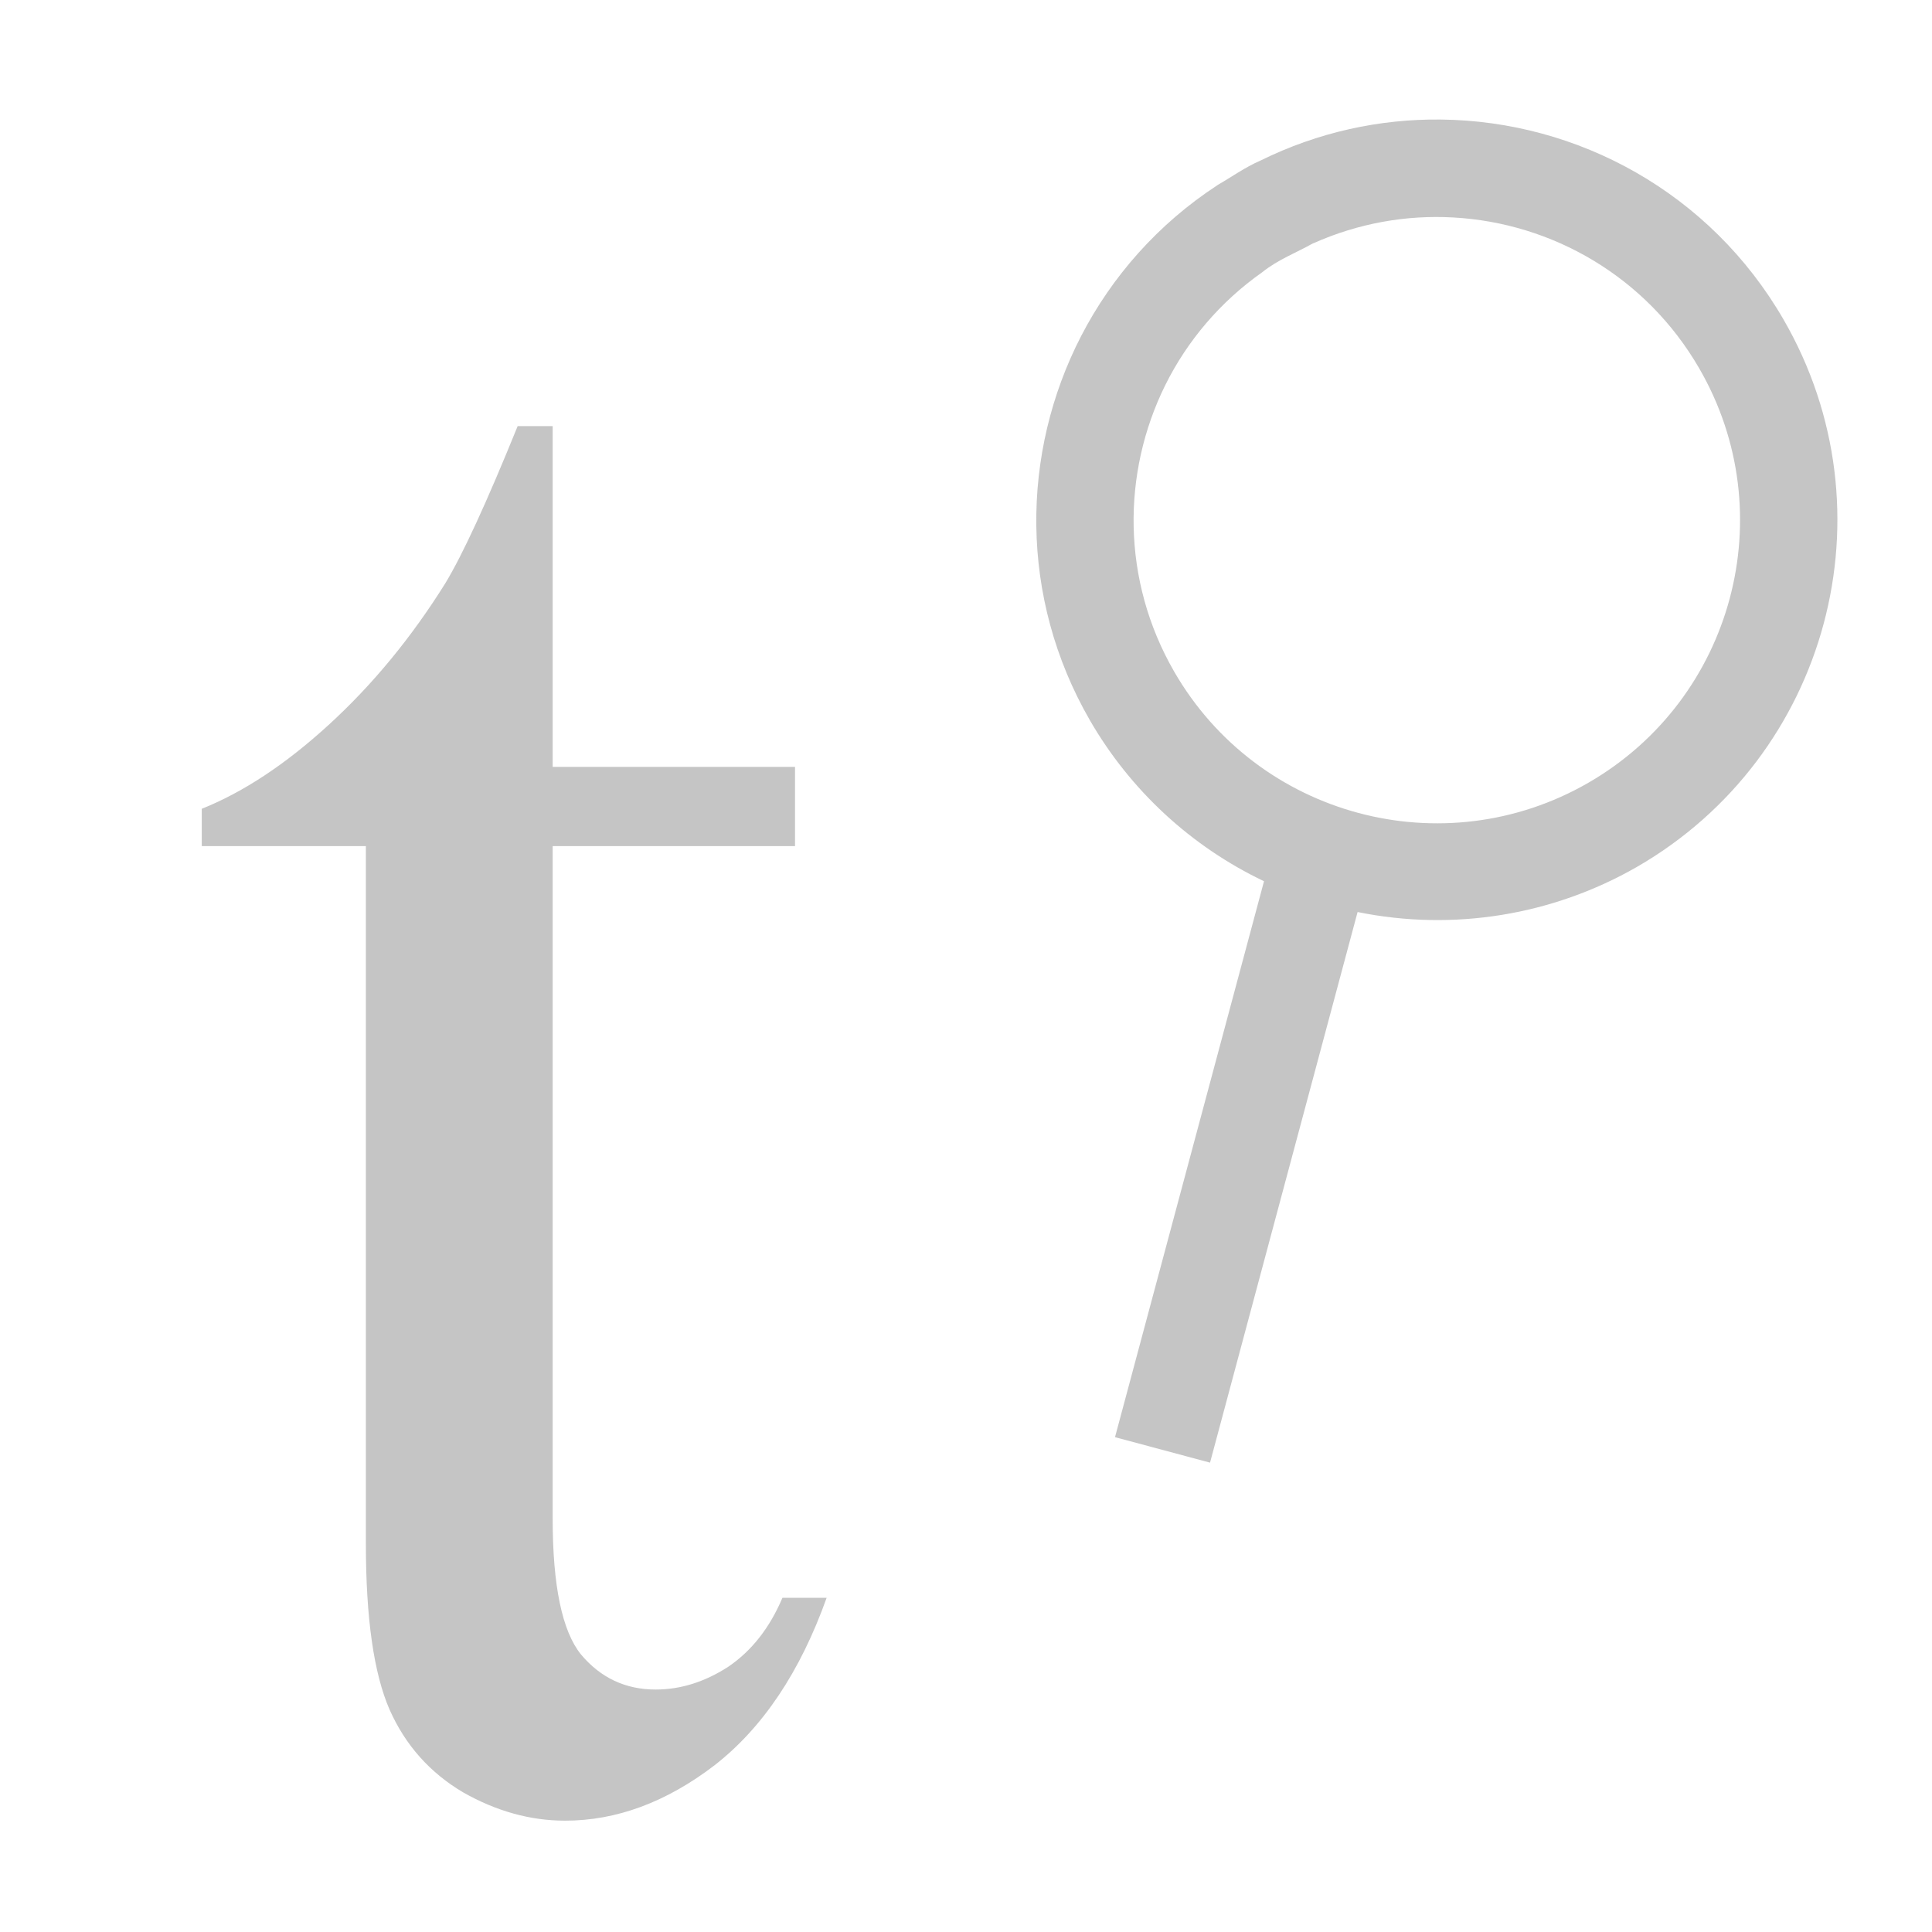
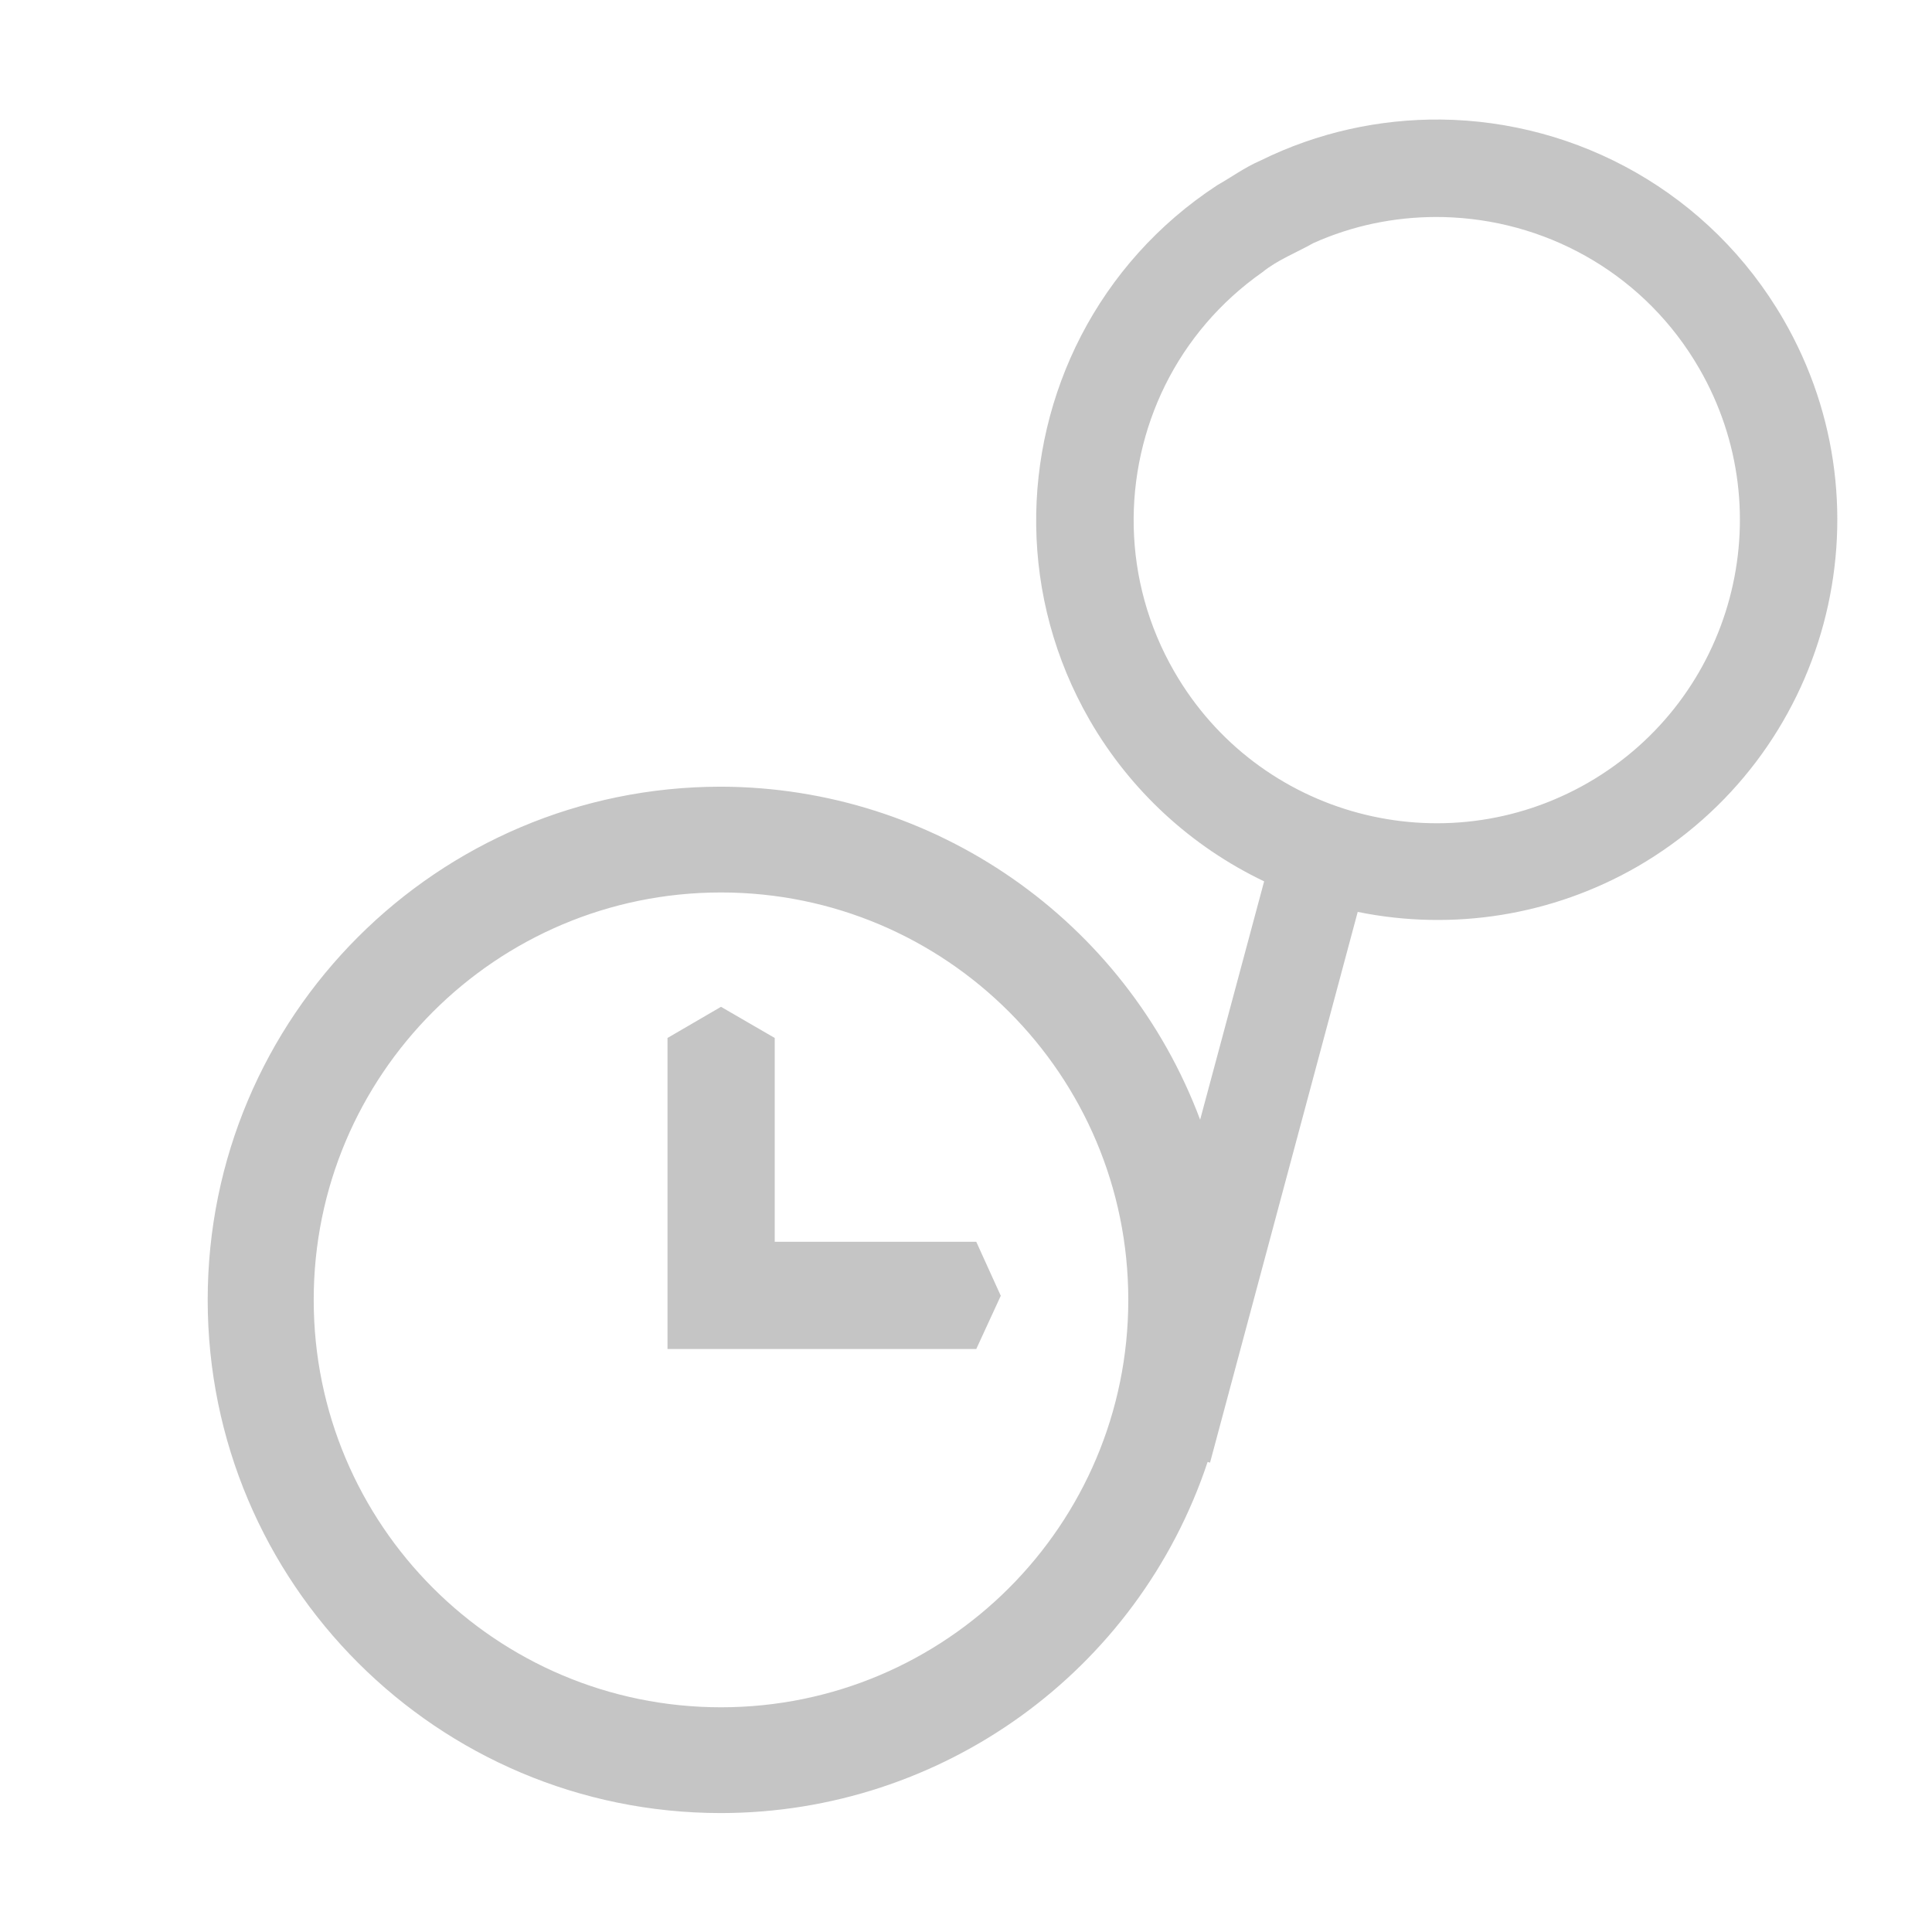
<svg xmlns="http://www.w3.org/2000/svg" height="16" width="16" version="1.1" id="svg1984" fill="currentColor">
  <defs id="defs1988" />
-   <path id="path976" style="fill:#c5c5c5;stroke-width:0.815;" d="M 10.083,1.533 C 9.59,1.855 9.209,2.289 8.954,2.782 8.453,3.752 8.44,4.949 9.026,5.965 9.361,6.545 9.864,7.01 10.468,7.298 L 9.234,11.902 l 0.787,0.211 1.222,-4.56 c 0.791,0.161 1.614,0.028 2.314,-0.374 1.587,-0.916 2.131,-2.945 1.214,-4.532 -0.608,-1.052 -1.705,-1.645 -2.838,-1.657 -0.505,-0.006 -1.017,0.104 -1.495,0.34 -0.133,0.058 -0.235,0.134 -0.356,0.203 z m 0.793,0.482 c 0.374,-0.167 0.771,-0.236 1.16,-0.214 0.818,0.045 1.597,0.489 2.037,1.251 0.694,1.2 0.283,2.736 -0.918,3.43 C 11.954,7.175 10.417,6.763 9.724,5.562 9.288,4.806 9.29,3.918 9.65,3.19 9.831,2.825 10.103,2.501 10.454,2.254 10.581,2.151 10.74,2.091 10.876,2.014 Z M 4.577,3.529 V 6.351 H 6.584 V 7.007 H 4.577 v 5.569 q 0,0.834 0.234,1.125 0.244,0.291 0.619,0.291 0.309,0 0.6,-0.188 0.291,-0.197 0.45,-0.572 h 0.366 q -0.328,0.919 -0.928,1.387 -0.6,0.459 -1.238,0.459 -0.431,0 -0.844,-0.234 -0.413,-0.244 -0.609,-0.684 -0.197,-0.45 -0.197,-1.378 V 7.007 H 1.671 V 6.698 q 0.516,-0.206 1.05,-0.694 0.544,-0.497 0.966,-1.172 0.216,-0.356 0.6,-1.303 z" />
+   <path id="path976-1" style="fill:#c5c5c5;stroke-width:0.815" d="M 11.934,0.99 C 11.429,0.985 10.916,1.094 10.438,1.33 10.305,1.388 10.202,1.465 10.082,1.533 9.589,1.855 9.208,2.288 8.953,2.781 8.452,3.751 8.439,4.949 9.025,5.965 9.36,6.545 9.864,7.01 10.469,7.299 L 9.939,9.273 a 4.25,4.25 0 0 0 -3.969,-2.758 4.25,4.25 0 0 0 -4.25,4.25 4.25,4.25 0 0 0 4.25,4.25 4.25,4.25 0 0 0 4.031,-2.908 l 0.02,0.006 1.223,-4.561 c 0.791,0.161 1.612,0.029 2.312,-0.373 1.587,-0.916 2.131,-2.945 1.215,-4.531 -0.608,-1.052 -1.705,-1.646 -2.838,-1.658 z M 11.889,1.797 c 0.049,-1.284e-4 0.098,0.001 0.146,0.004 0.818,0.045 1.597,0.488 2.037,1.25 0.694,1.2 0.282,2.736 -0.918,3.43 C 11.953,7.174 10.418,6.764 9.725,5.562 9.289,4.807 9.29,3.917 9.65,3.189 9.831,2.824 10.103,2.501 10.455,2.254 10.582,2.151 10.74,2.091 10.875,2.014 11.202,1.867 11.547,1.798 11.889,1.797 Z m -5.918,5.594 a 3.373,3.373 0 0 1 3.373,3.375 3.373,3.373 0 0 1 -3.373,3.373 3.373,3.373 0 0 1 -3.373,-3.373 3.373,3.373 0 0 1 3.373,-3.375 z m 0,0.947 -0.443,0.258 v 2.576 h 2.557 l 0.203,-0.441 -0.203,-0.447 H 6.416 V 8.596 Z" />
</svg>
